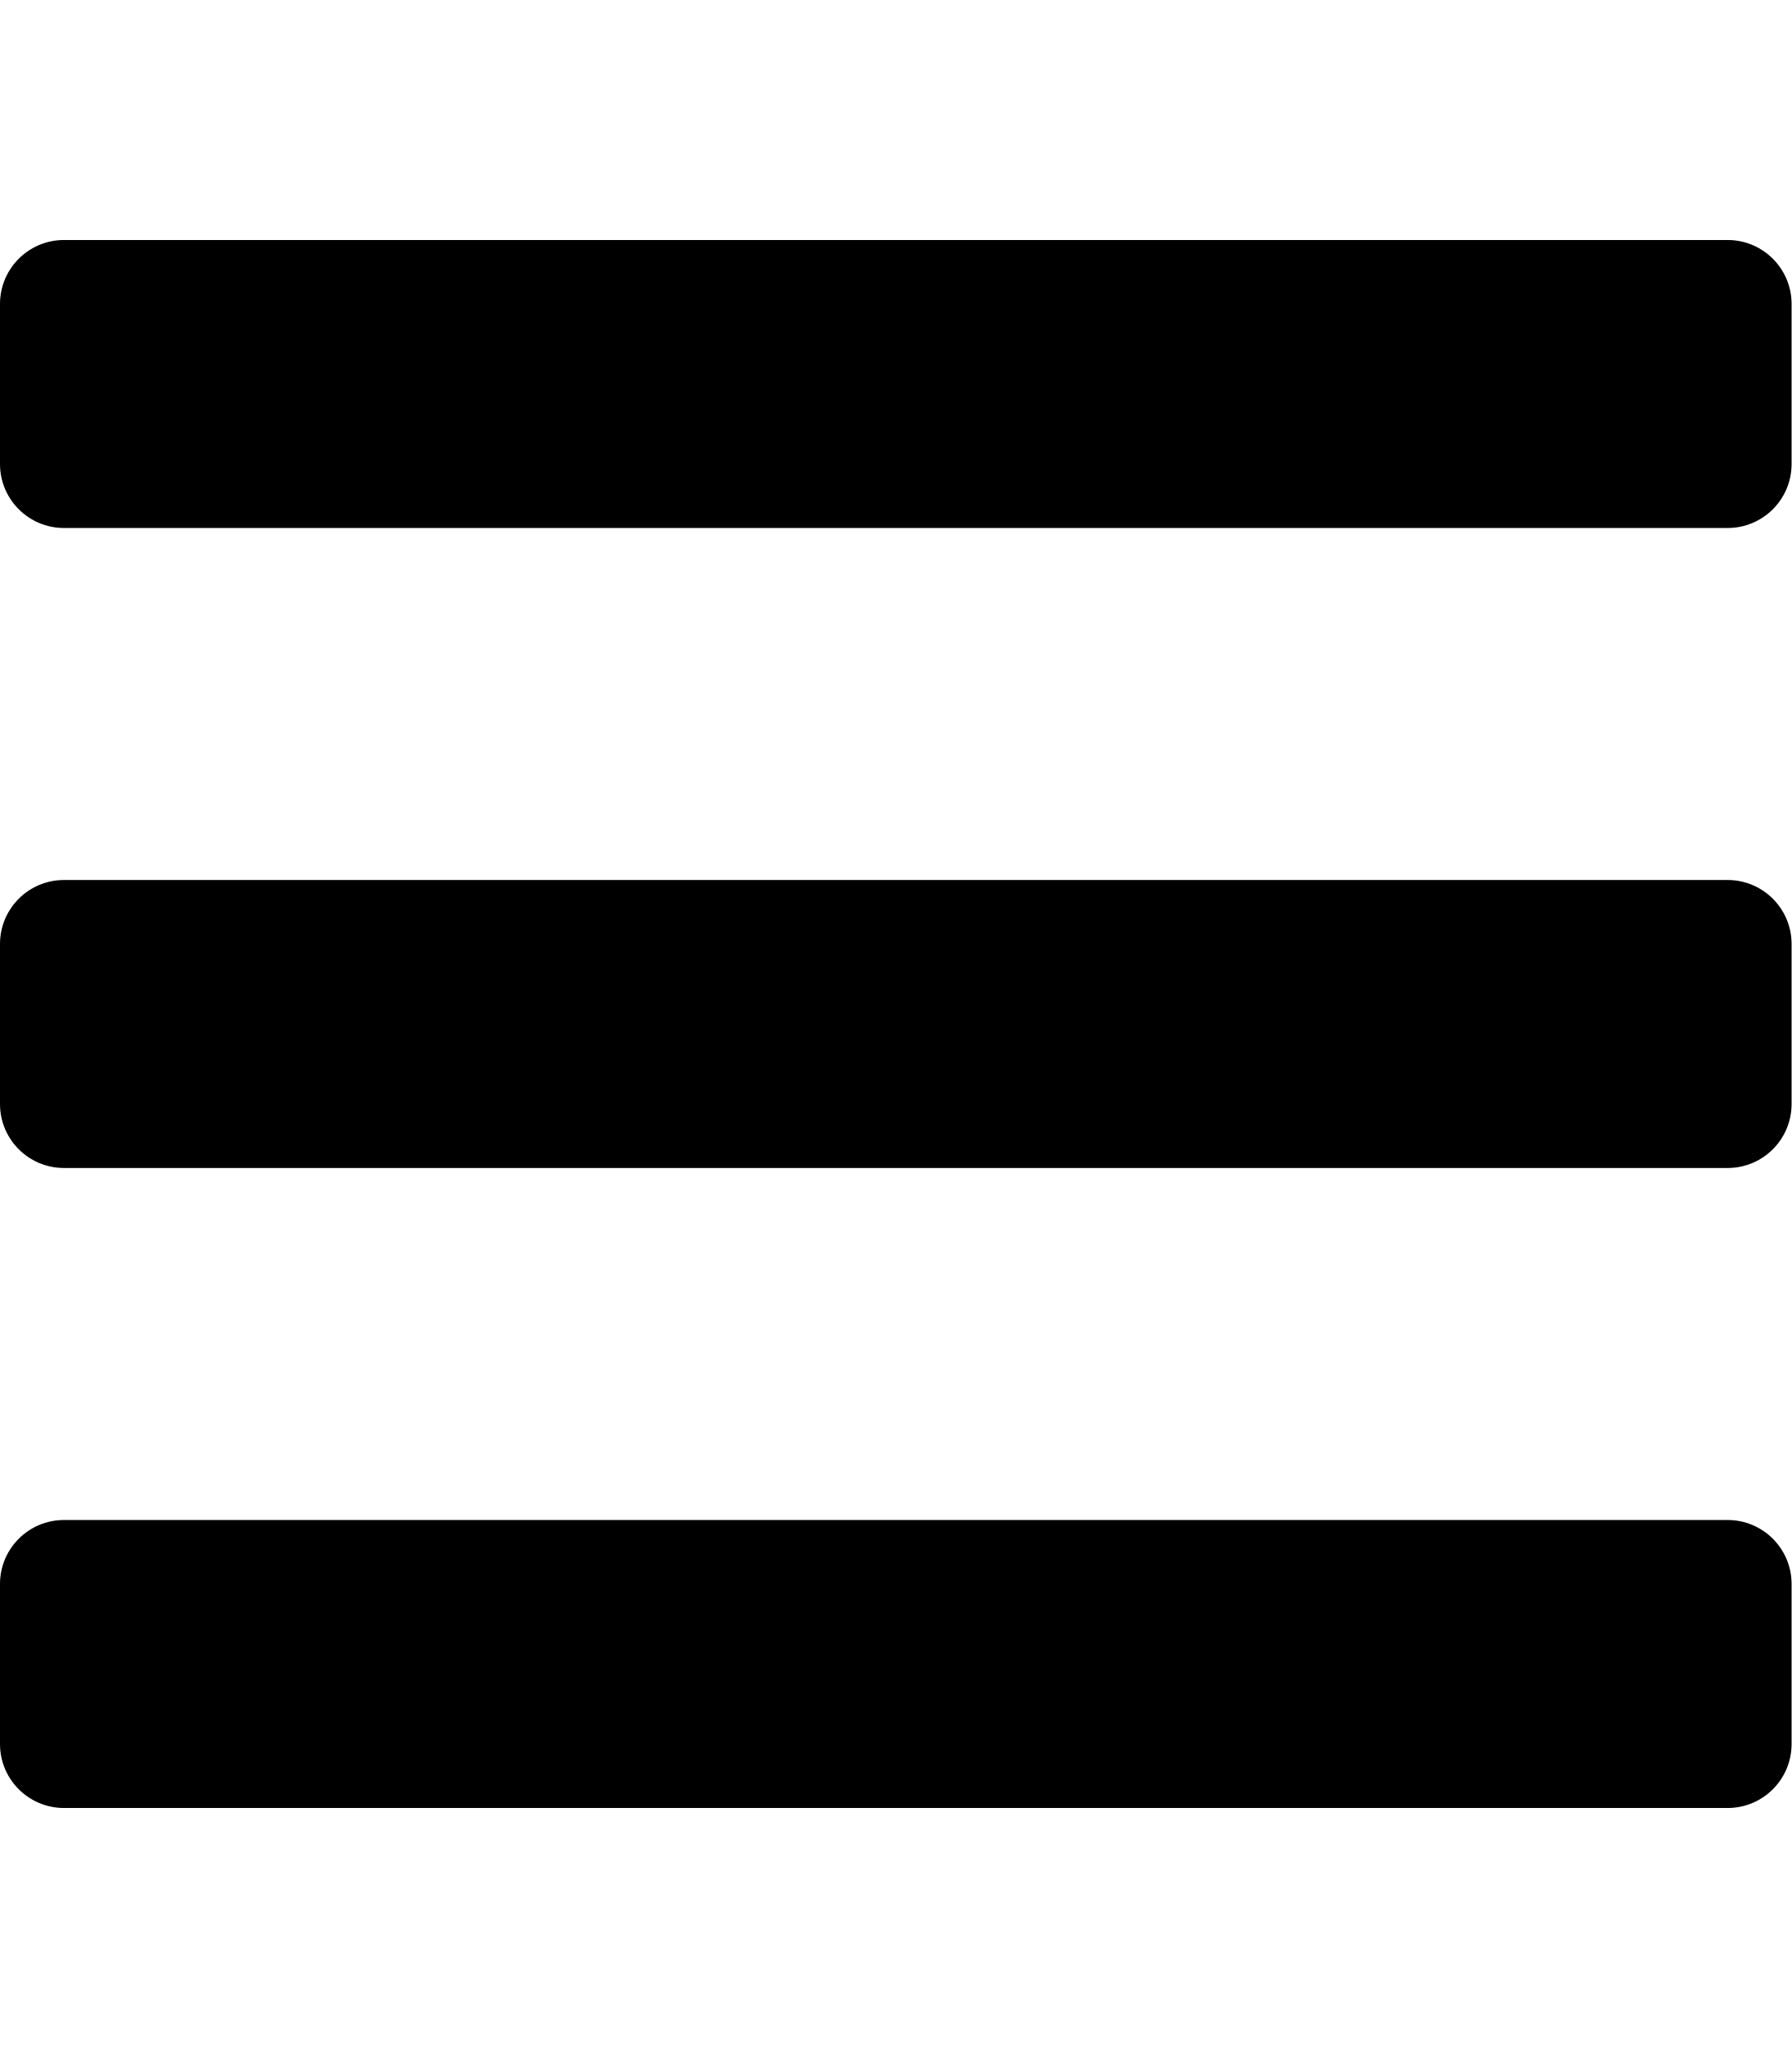
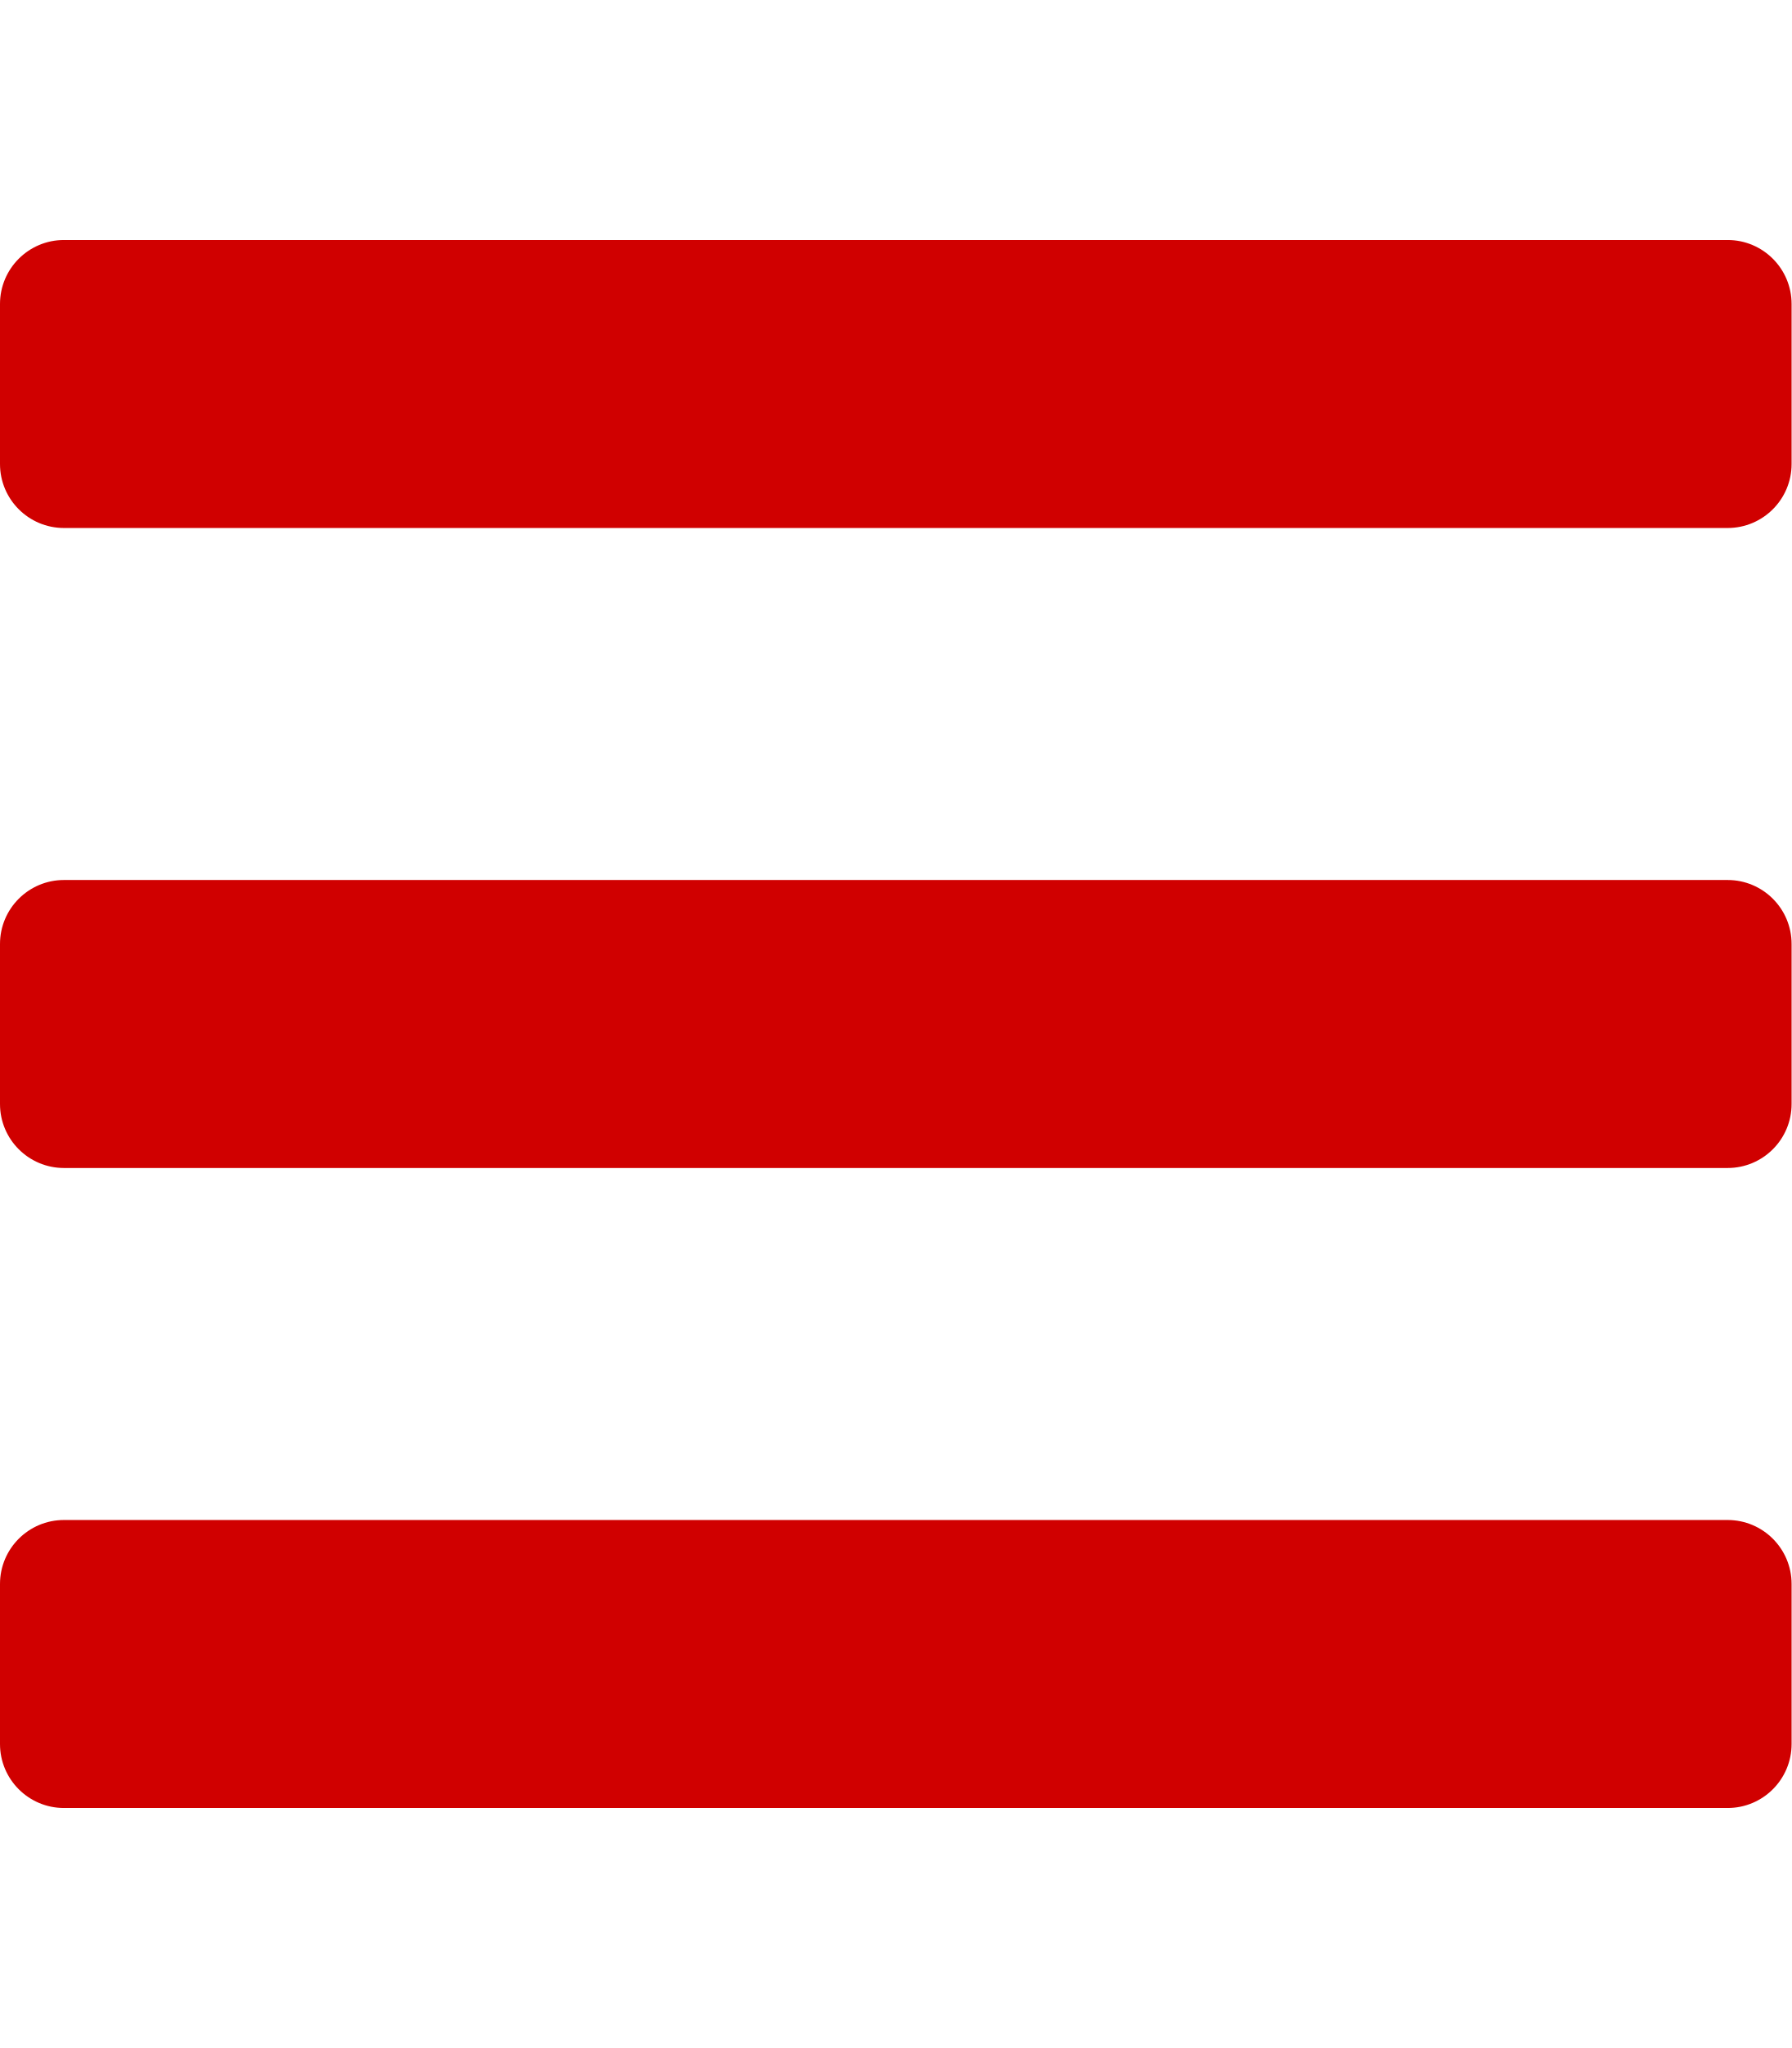
<svg xmlns="http://www.w3.org/2000/svg" aria-hidden="true" focusable="false" data-prefix="fas" data-icon="bars" class="svg-inline--fa fa-bars fa-w-14" role="img" viewBox="0 0 448 512">
-   <path fill="currentColor" d="M16 132h416c8.837 0 16-7.163 16-16V76c0-8.837-7.163-16-16-16H16C7.163 60 0 67.163 0 76v40c0 8.837 7.163 16 16 16zm0 160h416c8.837 0 16-7.163 16-16v-40c0-8.837-7.163-16-16-16H16c-8.837 0-16 7.163-16 16v40c0 8.837 7.163 16 16 16zm0 160h416c8.837 0 16-7.163 16-16v-40c0-8.837-7.163-16-16-16H16c-8.837 0-16 7.163-16 16v40c0 8.837 7.163 16 16 16z" />
+   <path fill="#D00000" d="M16 132h416c8.837 0 16-7.163 16-16V76c0-8.837-7.163-16-16-16H16C7.163 60 0 67.163 0 76v40c0 8.837 7.163 16 16 16zm0 160h416c8.837 0 16-7.163 16-16v-40c0-8.837-7.163-16-16-16H16c-8.837 0-16 7.163-16 16v40c0 8.837 7.163 16 16 16zm0 160h416c8.837 0 16-7.163 16-16v-40c0-8.837-7.163-16-16-16H16c-8.837 0-16 7.163-16 16v40c0 8.837 7.163 16 16 16z" />
</svg>
